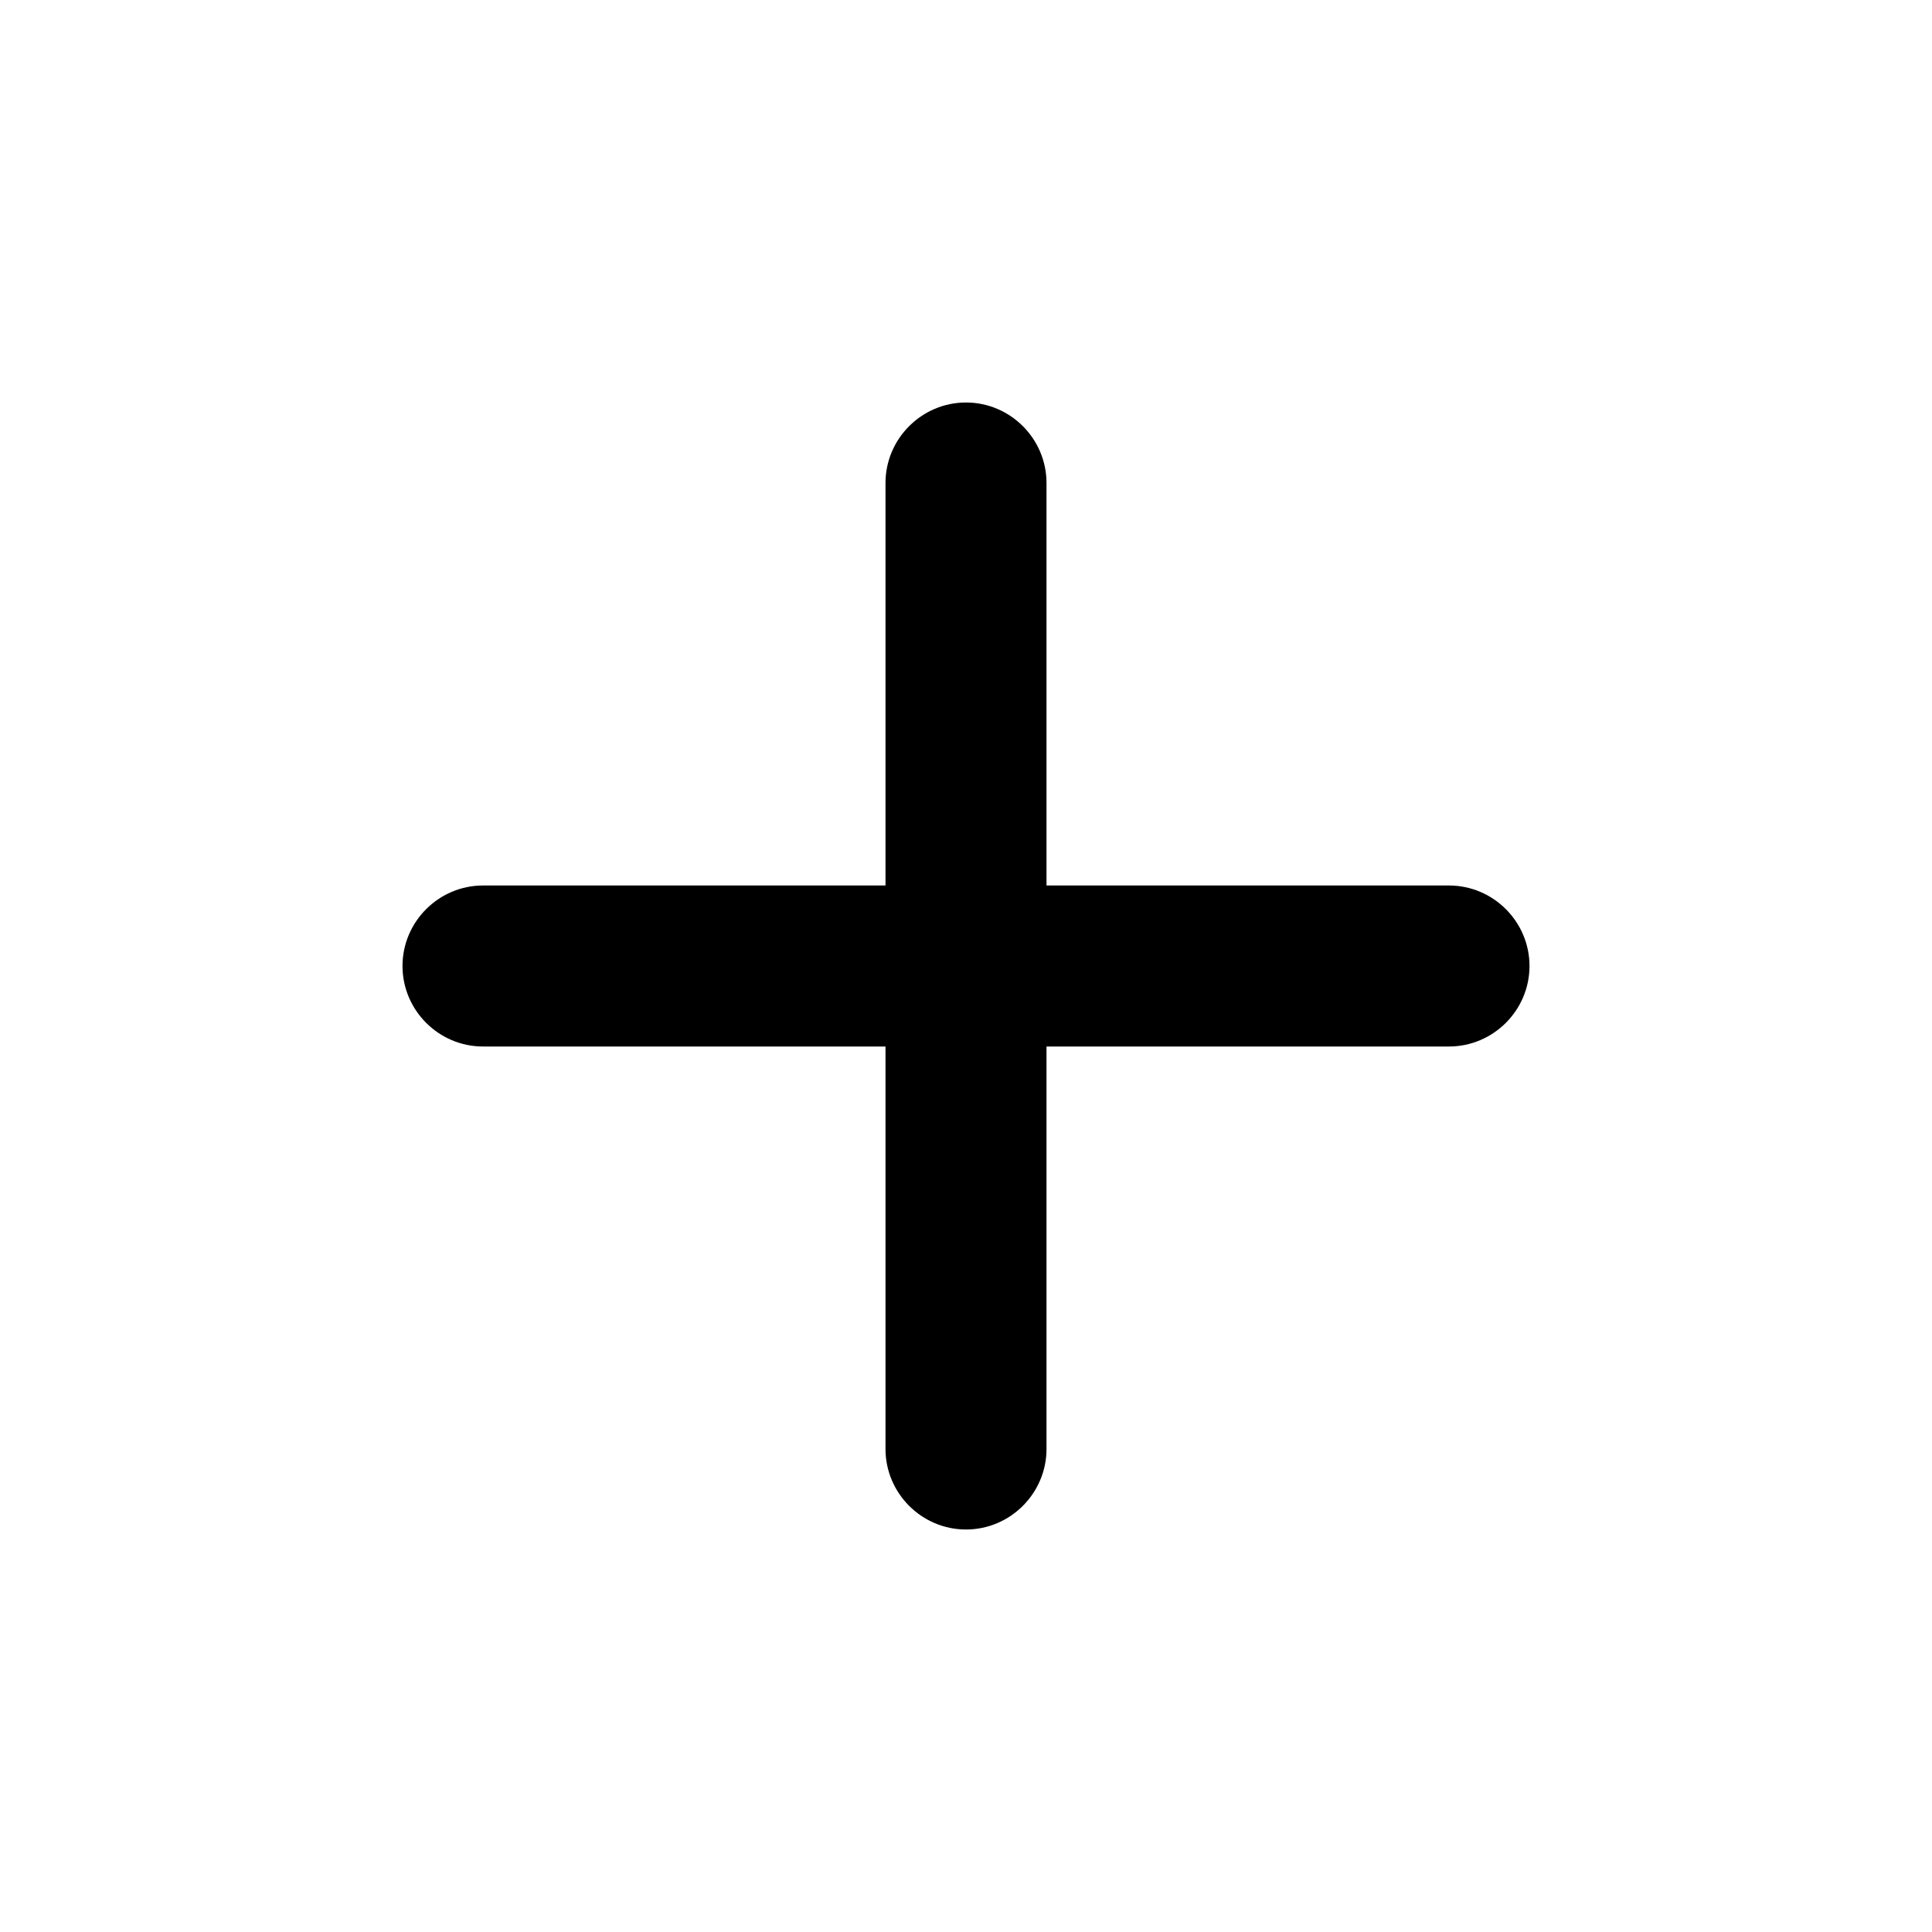
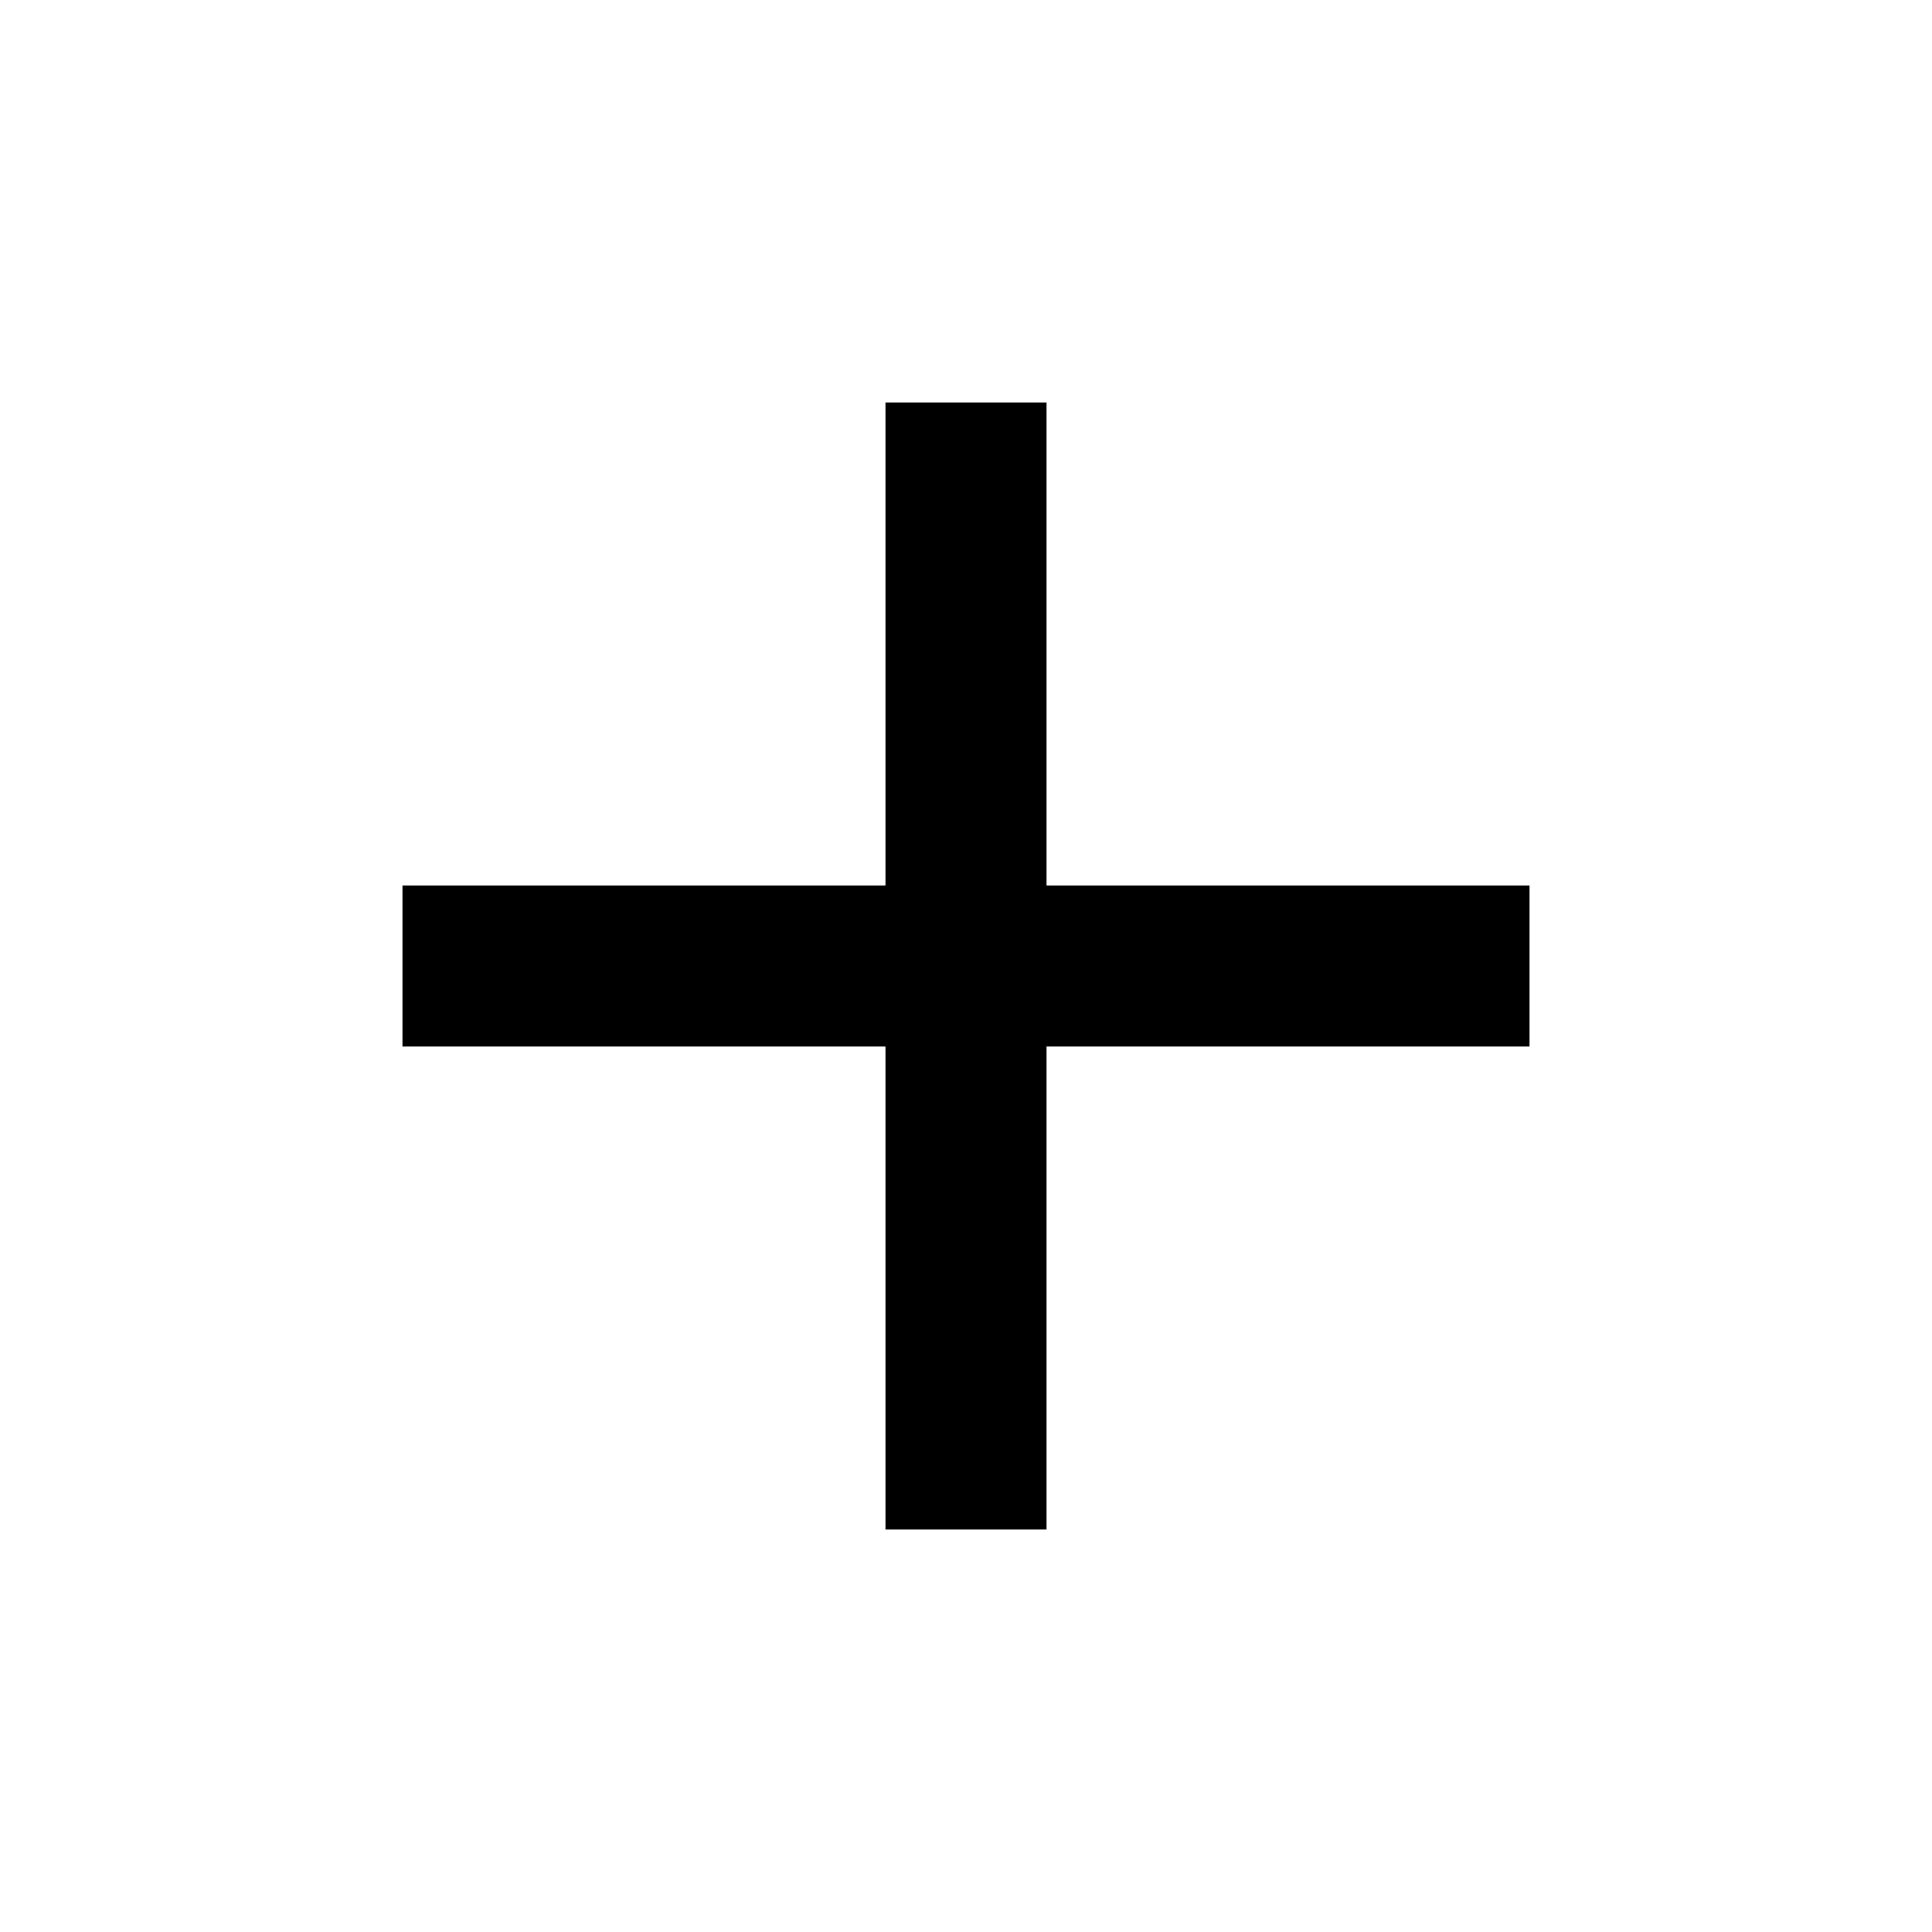
<svg xmlns="http://www.w3.org/2000/svg" height="24" viewBox="0 0 24 24" width="24">
-   <path d="M 18 13 C 18.55 13 19 12.55 19 12 C 19 11.45 18.55 11 18 11 L 13 11 L 13 6 C 13 5.45 12.55 5 12 5 C 11.45 5 11 5.45 11 6 L 11 11 L 6 11 C 5.45 11 5 11.45 5 12 C 5 12.55 5.45 13 6 13 L 11 13 L 11 18 C 11 18.55 11.45 19 12 19 C 12.55 19 13 18.55 13 18 L 13 13 L 18 13" fill="currentColor" />
+   <path d="M 19 13 L 13 13 L 13 19 L 11 19 L 11 13 L 5 13 L 5 11 L 11 11 L 11 5 L 13 5 L 13 11 L 19 11 L 19 13" fill="currentColor" />
</svg>
